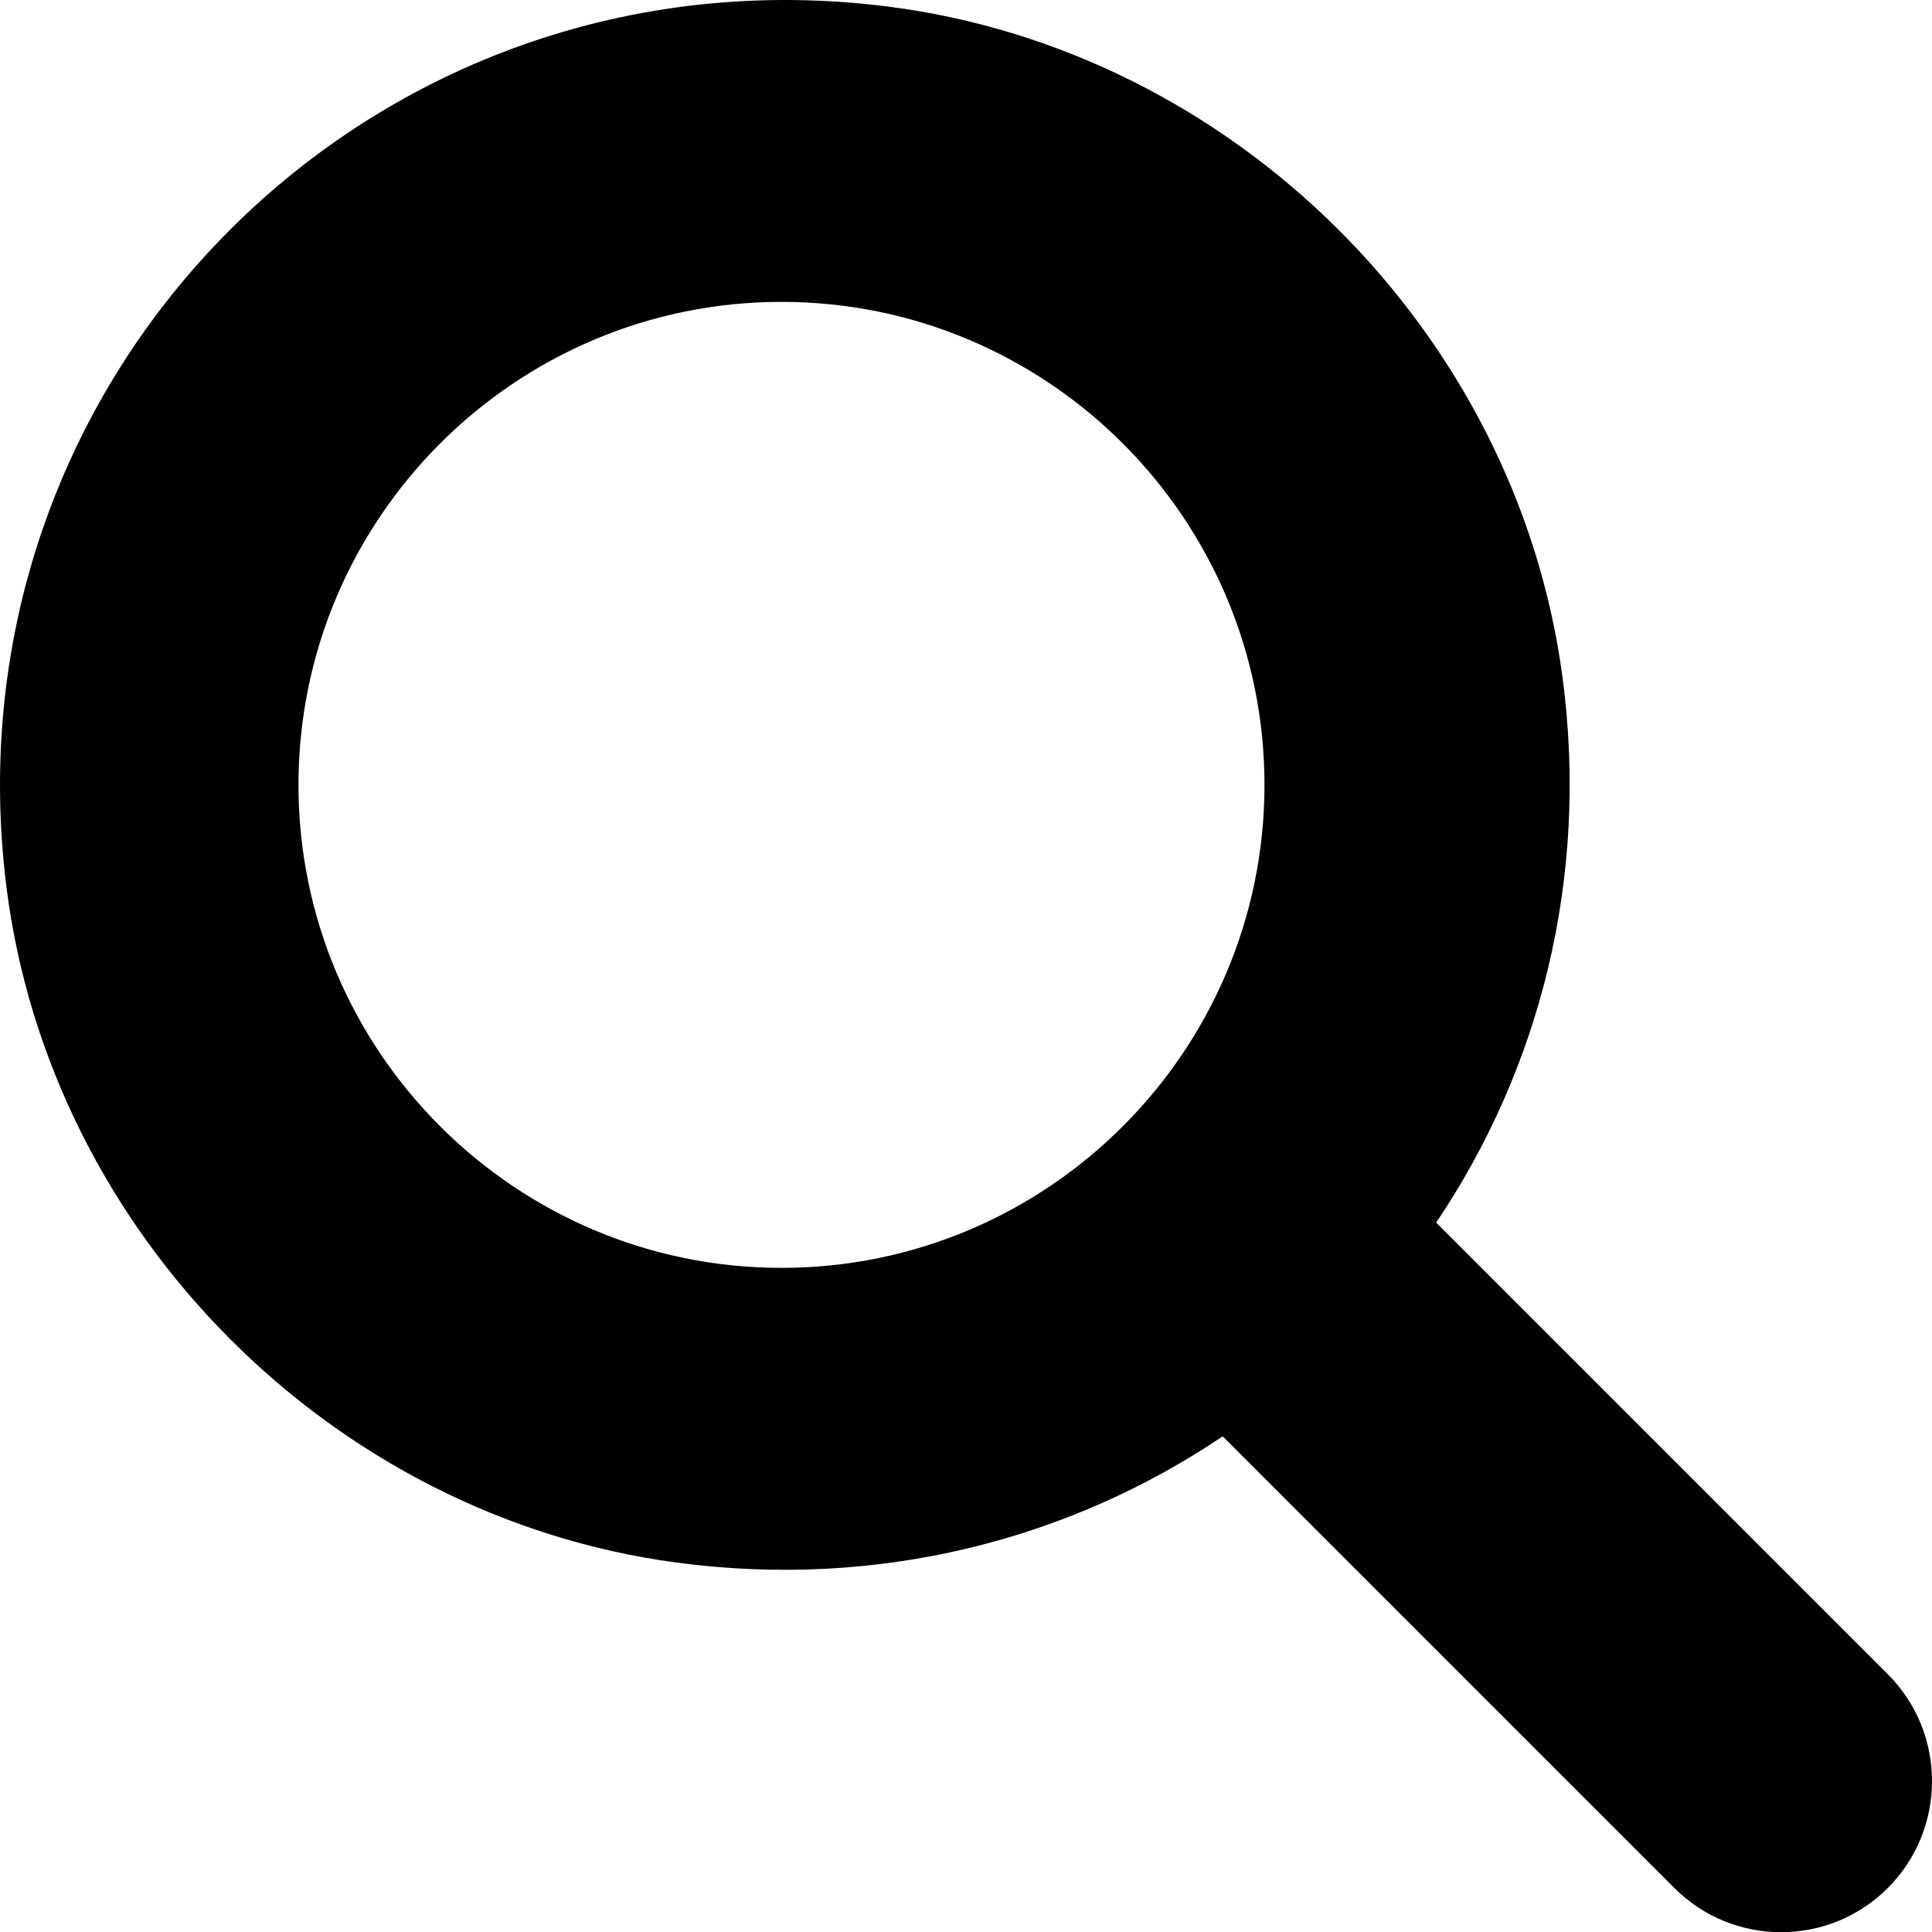
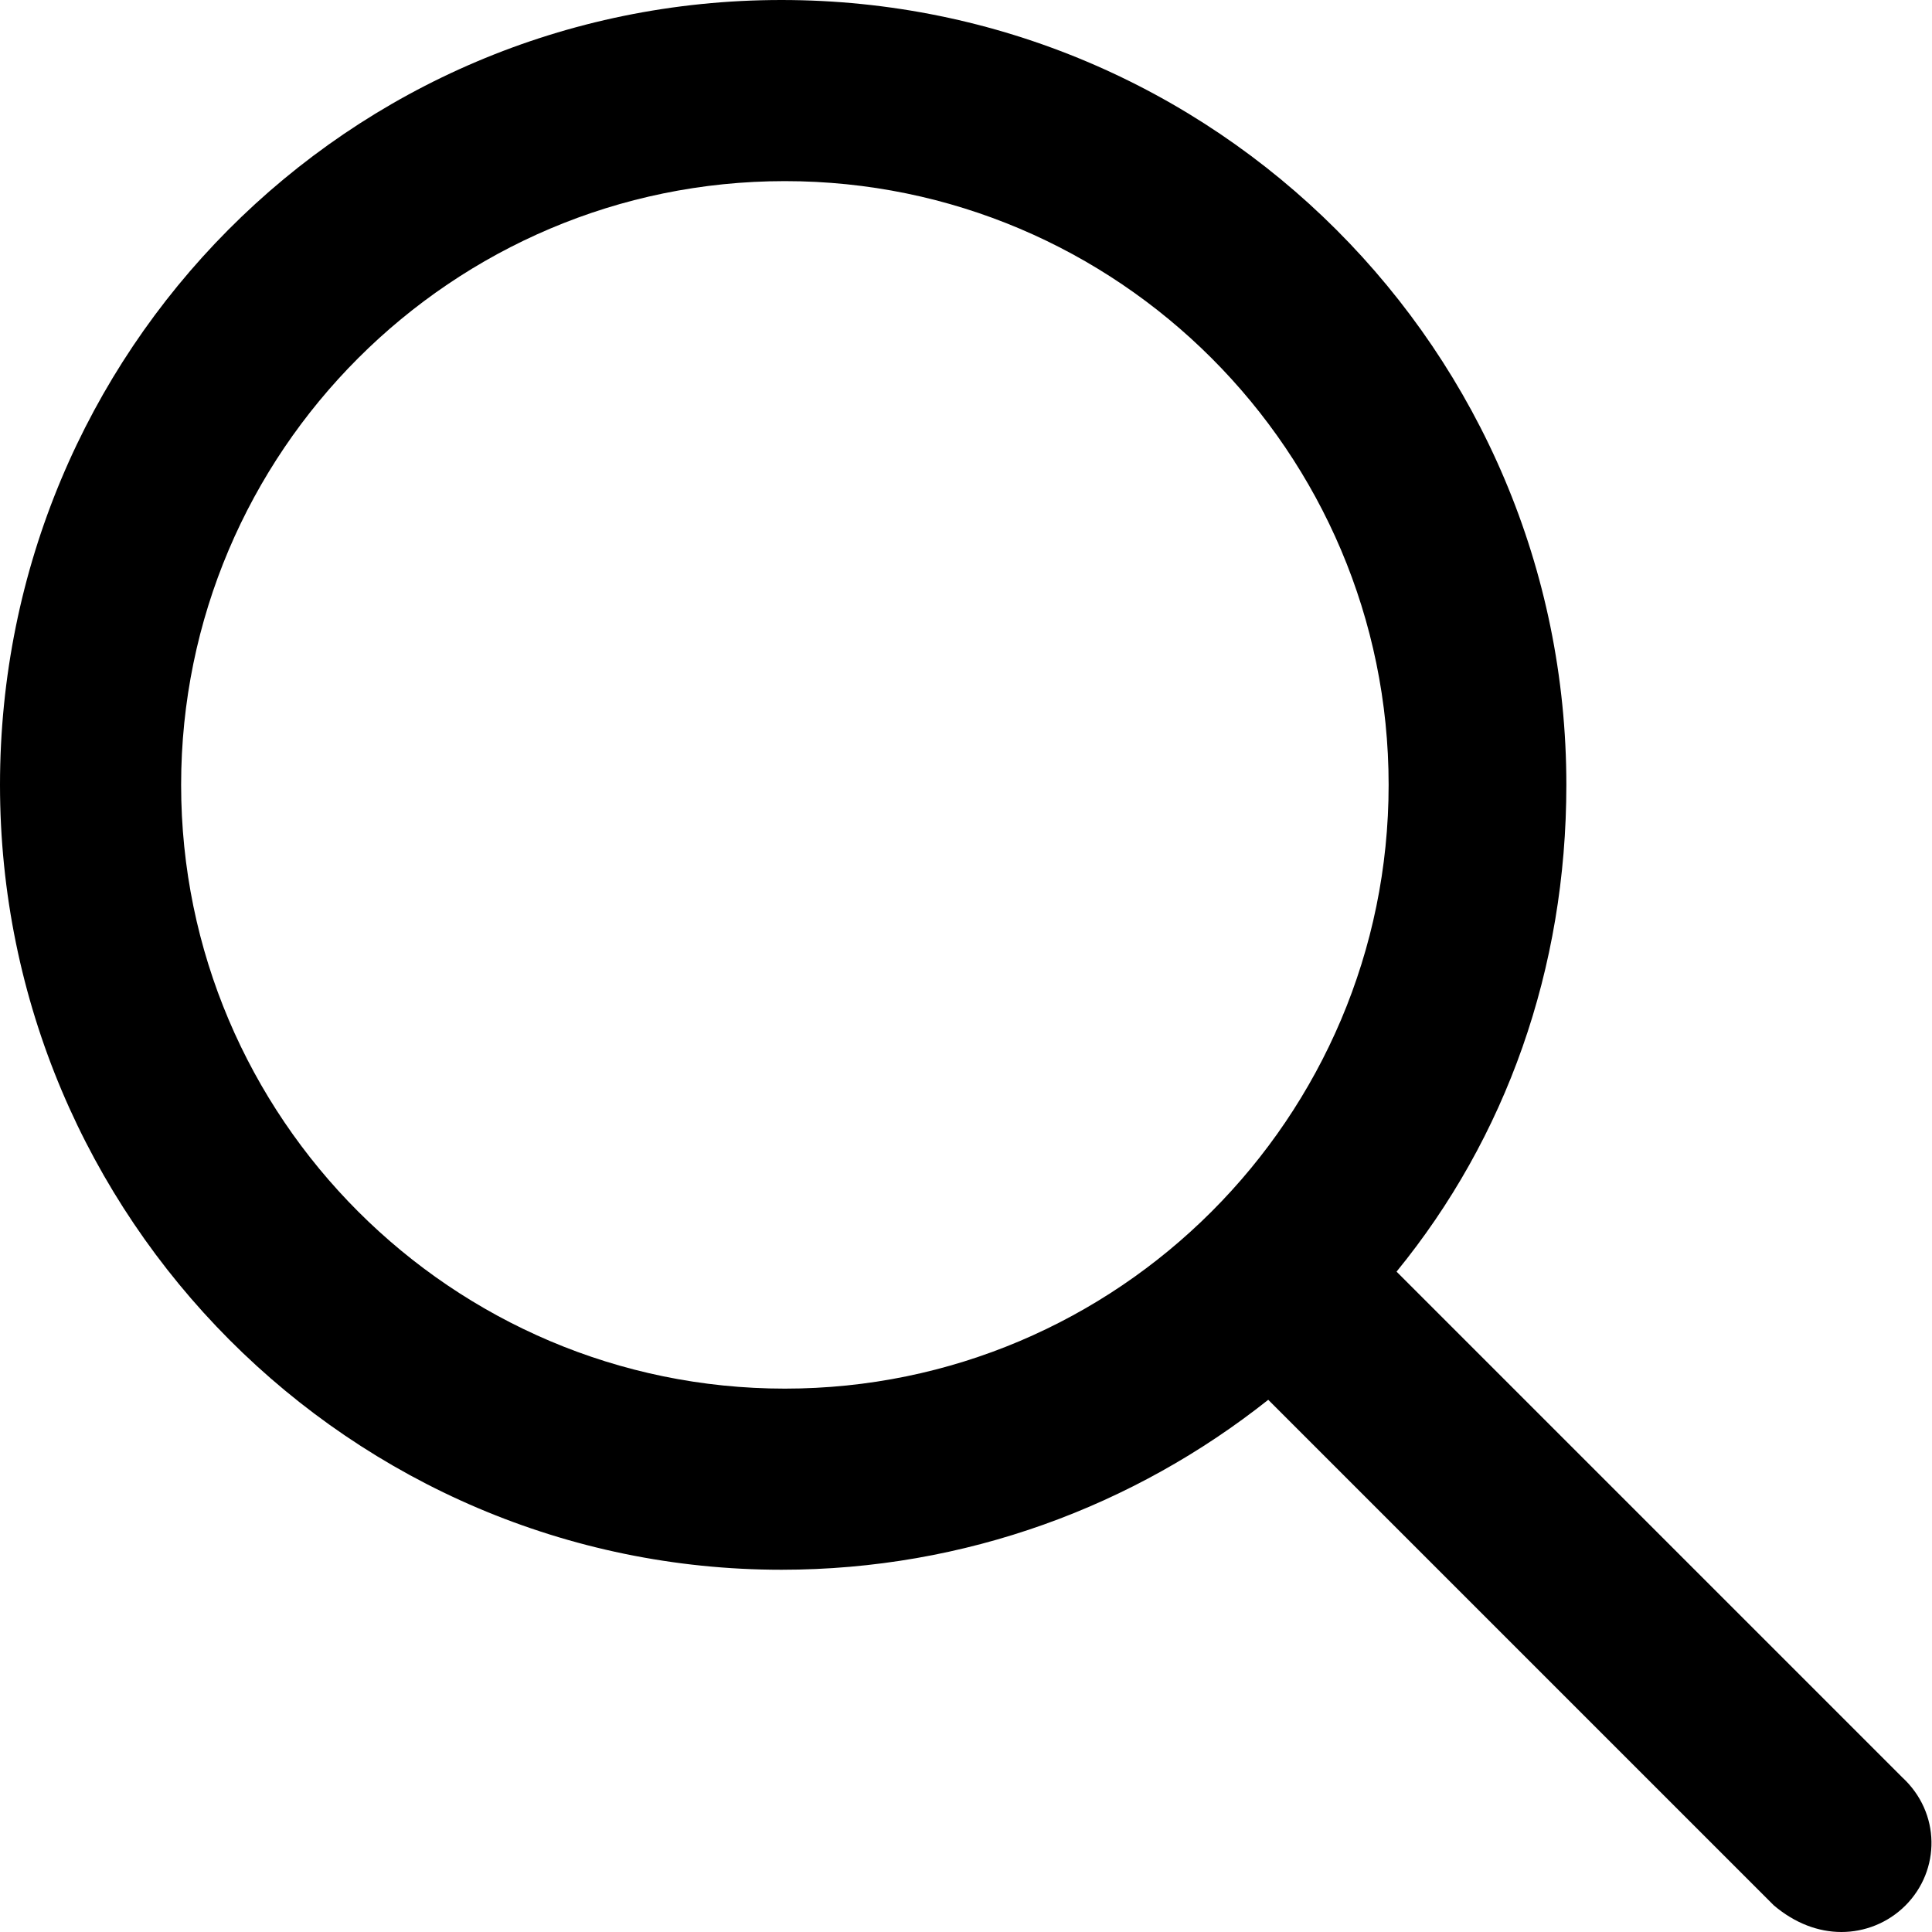
<svg xmlns="http://www.w3.org/2000/svg" viewBox="0 0 512 512">
-   <path d="M500.3 443.7l-119.7-119.7c27.22-40.41 40.65-90.9 33.46-144.7C401.8 87.79 326.8 13.32 235.2 1.723C99.01-15.51-15.51 99.01 1.724 235.2c11.6 91.64 86.08 166.7 177.6 178.9c53.8 7.189 104.3-6.236 144.7-33.46l119.7 119.7c15.62 15.62 40.95 15.62 56.57 0C515.9 484.7 515.9 459.3 500.3 443.7zM79.1 208c0-70.58 57.42-128 128-128s128 57.42 128 128c0 70.58-57.42 128-128 128S79.1 278.6 79.1 208z" />
+   <path d="M504.1 471l-134-134C399.1 301.5 415.1 256.8 415.1 208c0-114.9-93.13-208-208-208S-0 93.13-0 208S93.12 416 207.1 416c48.79 0 93.55-16.91 129-45.04l134 134C475.7 509.7 481.9 512 488 512s12.28-2.344 16.97-7.031C514.3 495.6 514.3 480.4 504.1 471zM48 208c0-88.22 71.78-160 160-160s160 71.78 160 160s-71.78 160-160 160S48 296.2 48 208z" />
</svg>
